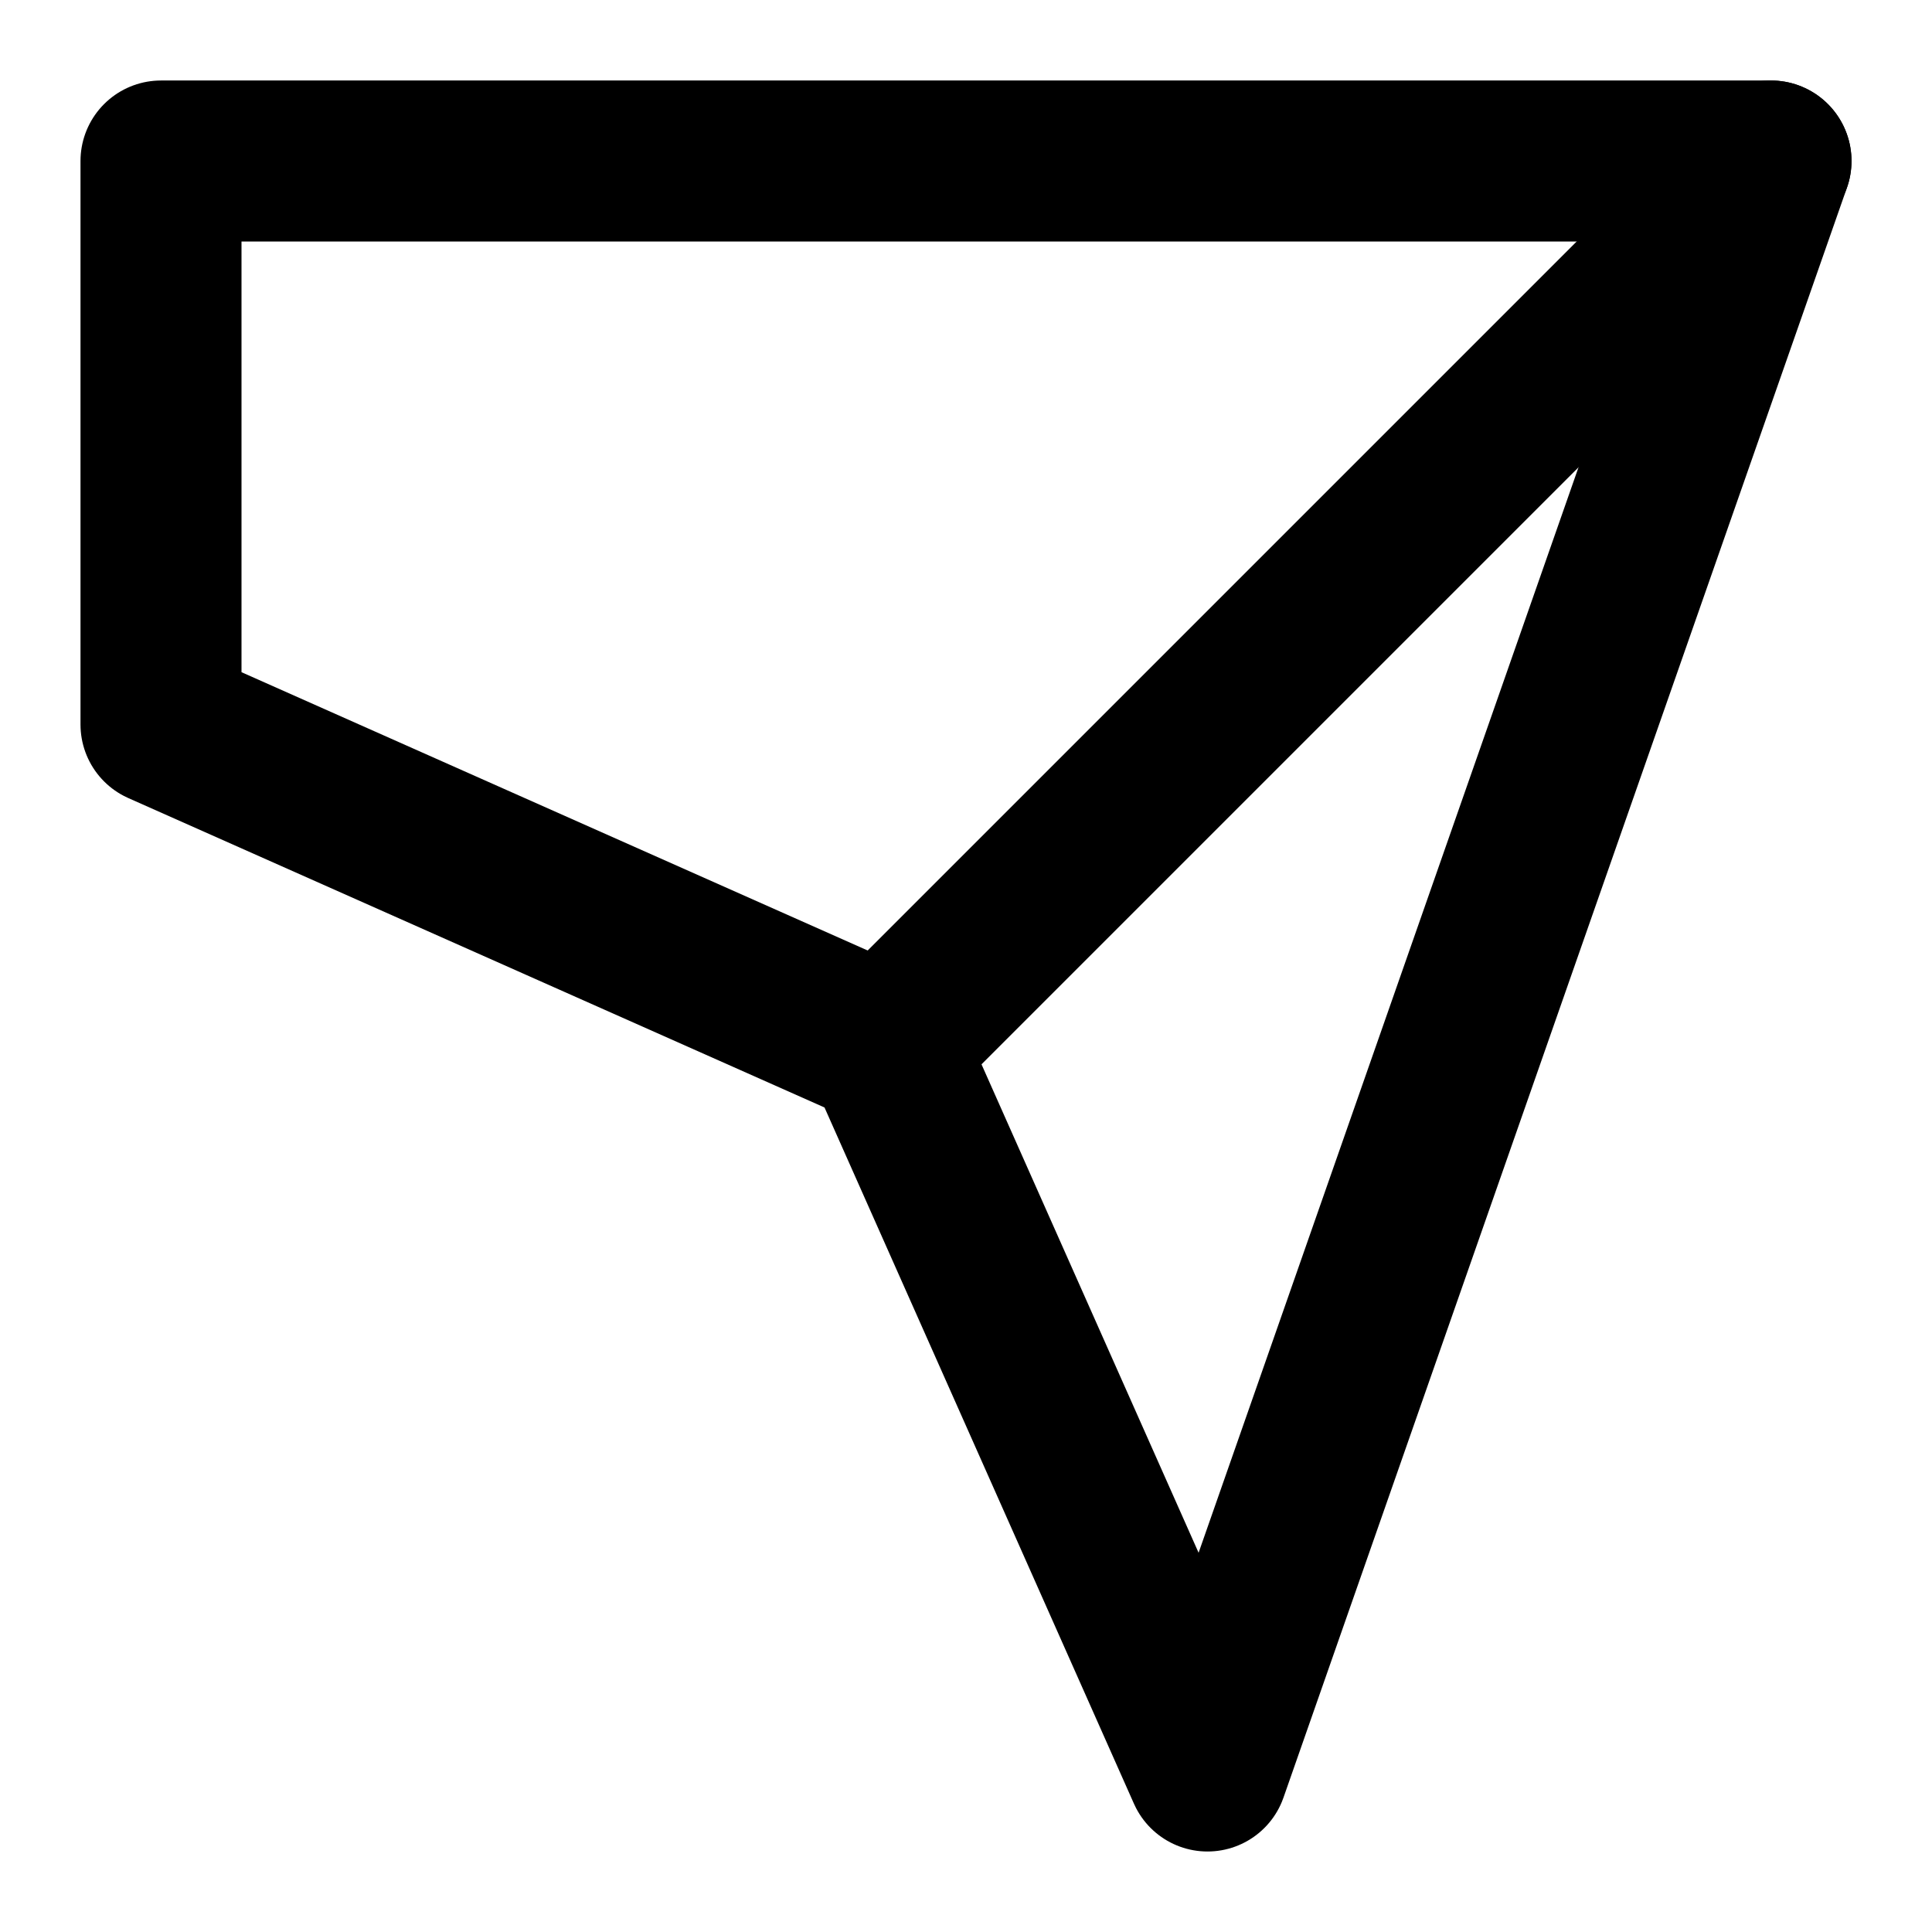
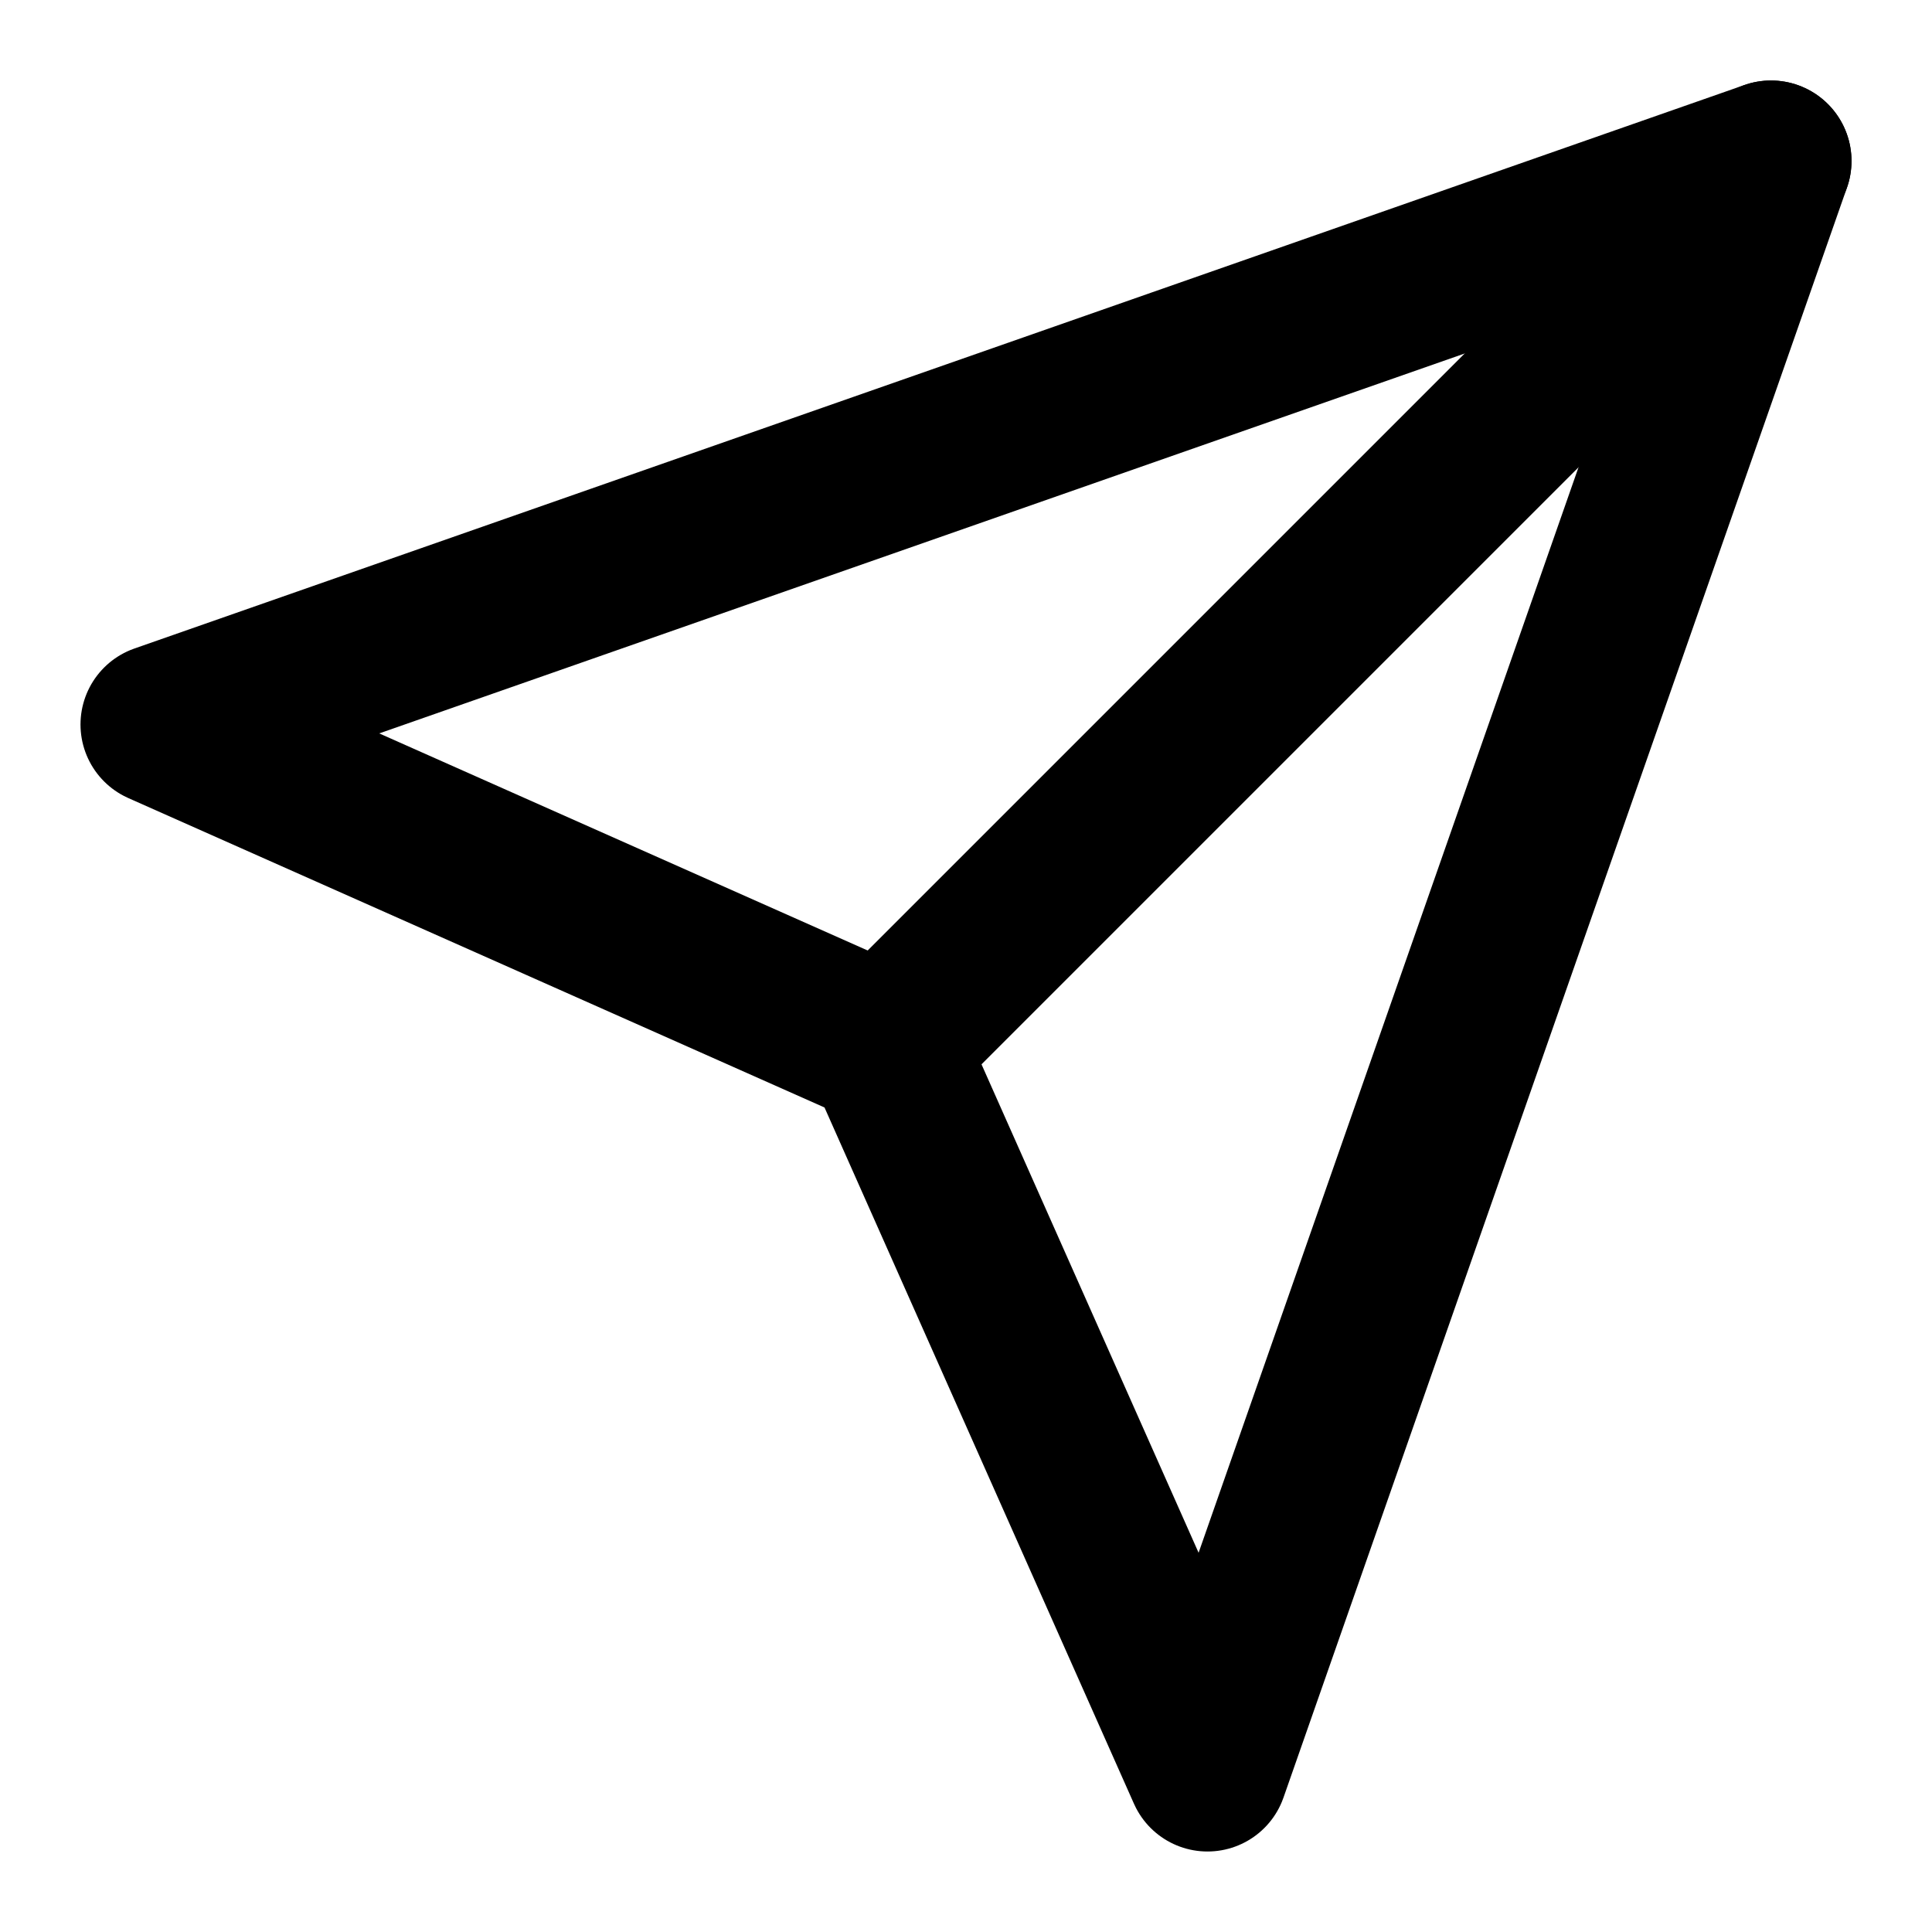
<svg xmlns="http://www.w3.org/2000/svg" viewBox="0 0 24 24" fill="none" stroke="currentColor" stroke-width="2" stroke-linecap="round" stroke-linejoin="round" class="feather feather-send">
  <line x1="22" y1="2" x2="11" y2="13" />
-   <polygon points="22 2 15 22 11 13 2 9 2 2" />
+   <polygon points="22 2 15 22 11 13 2 9 22 2" />
</svg>
